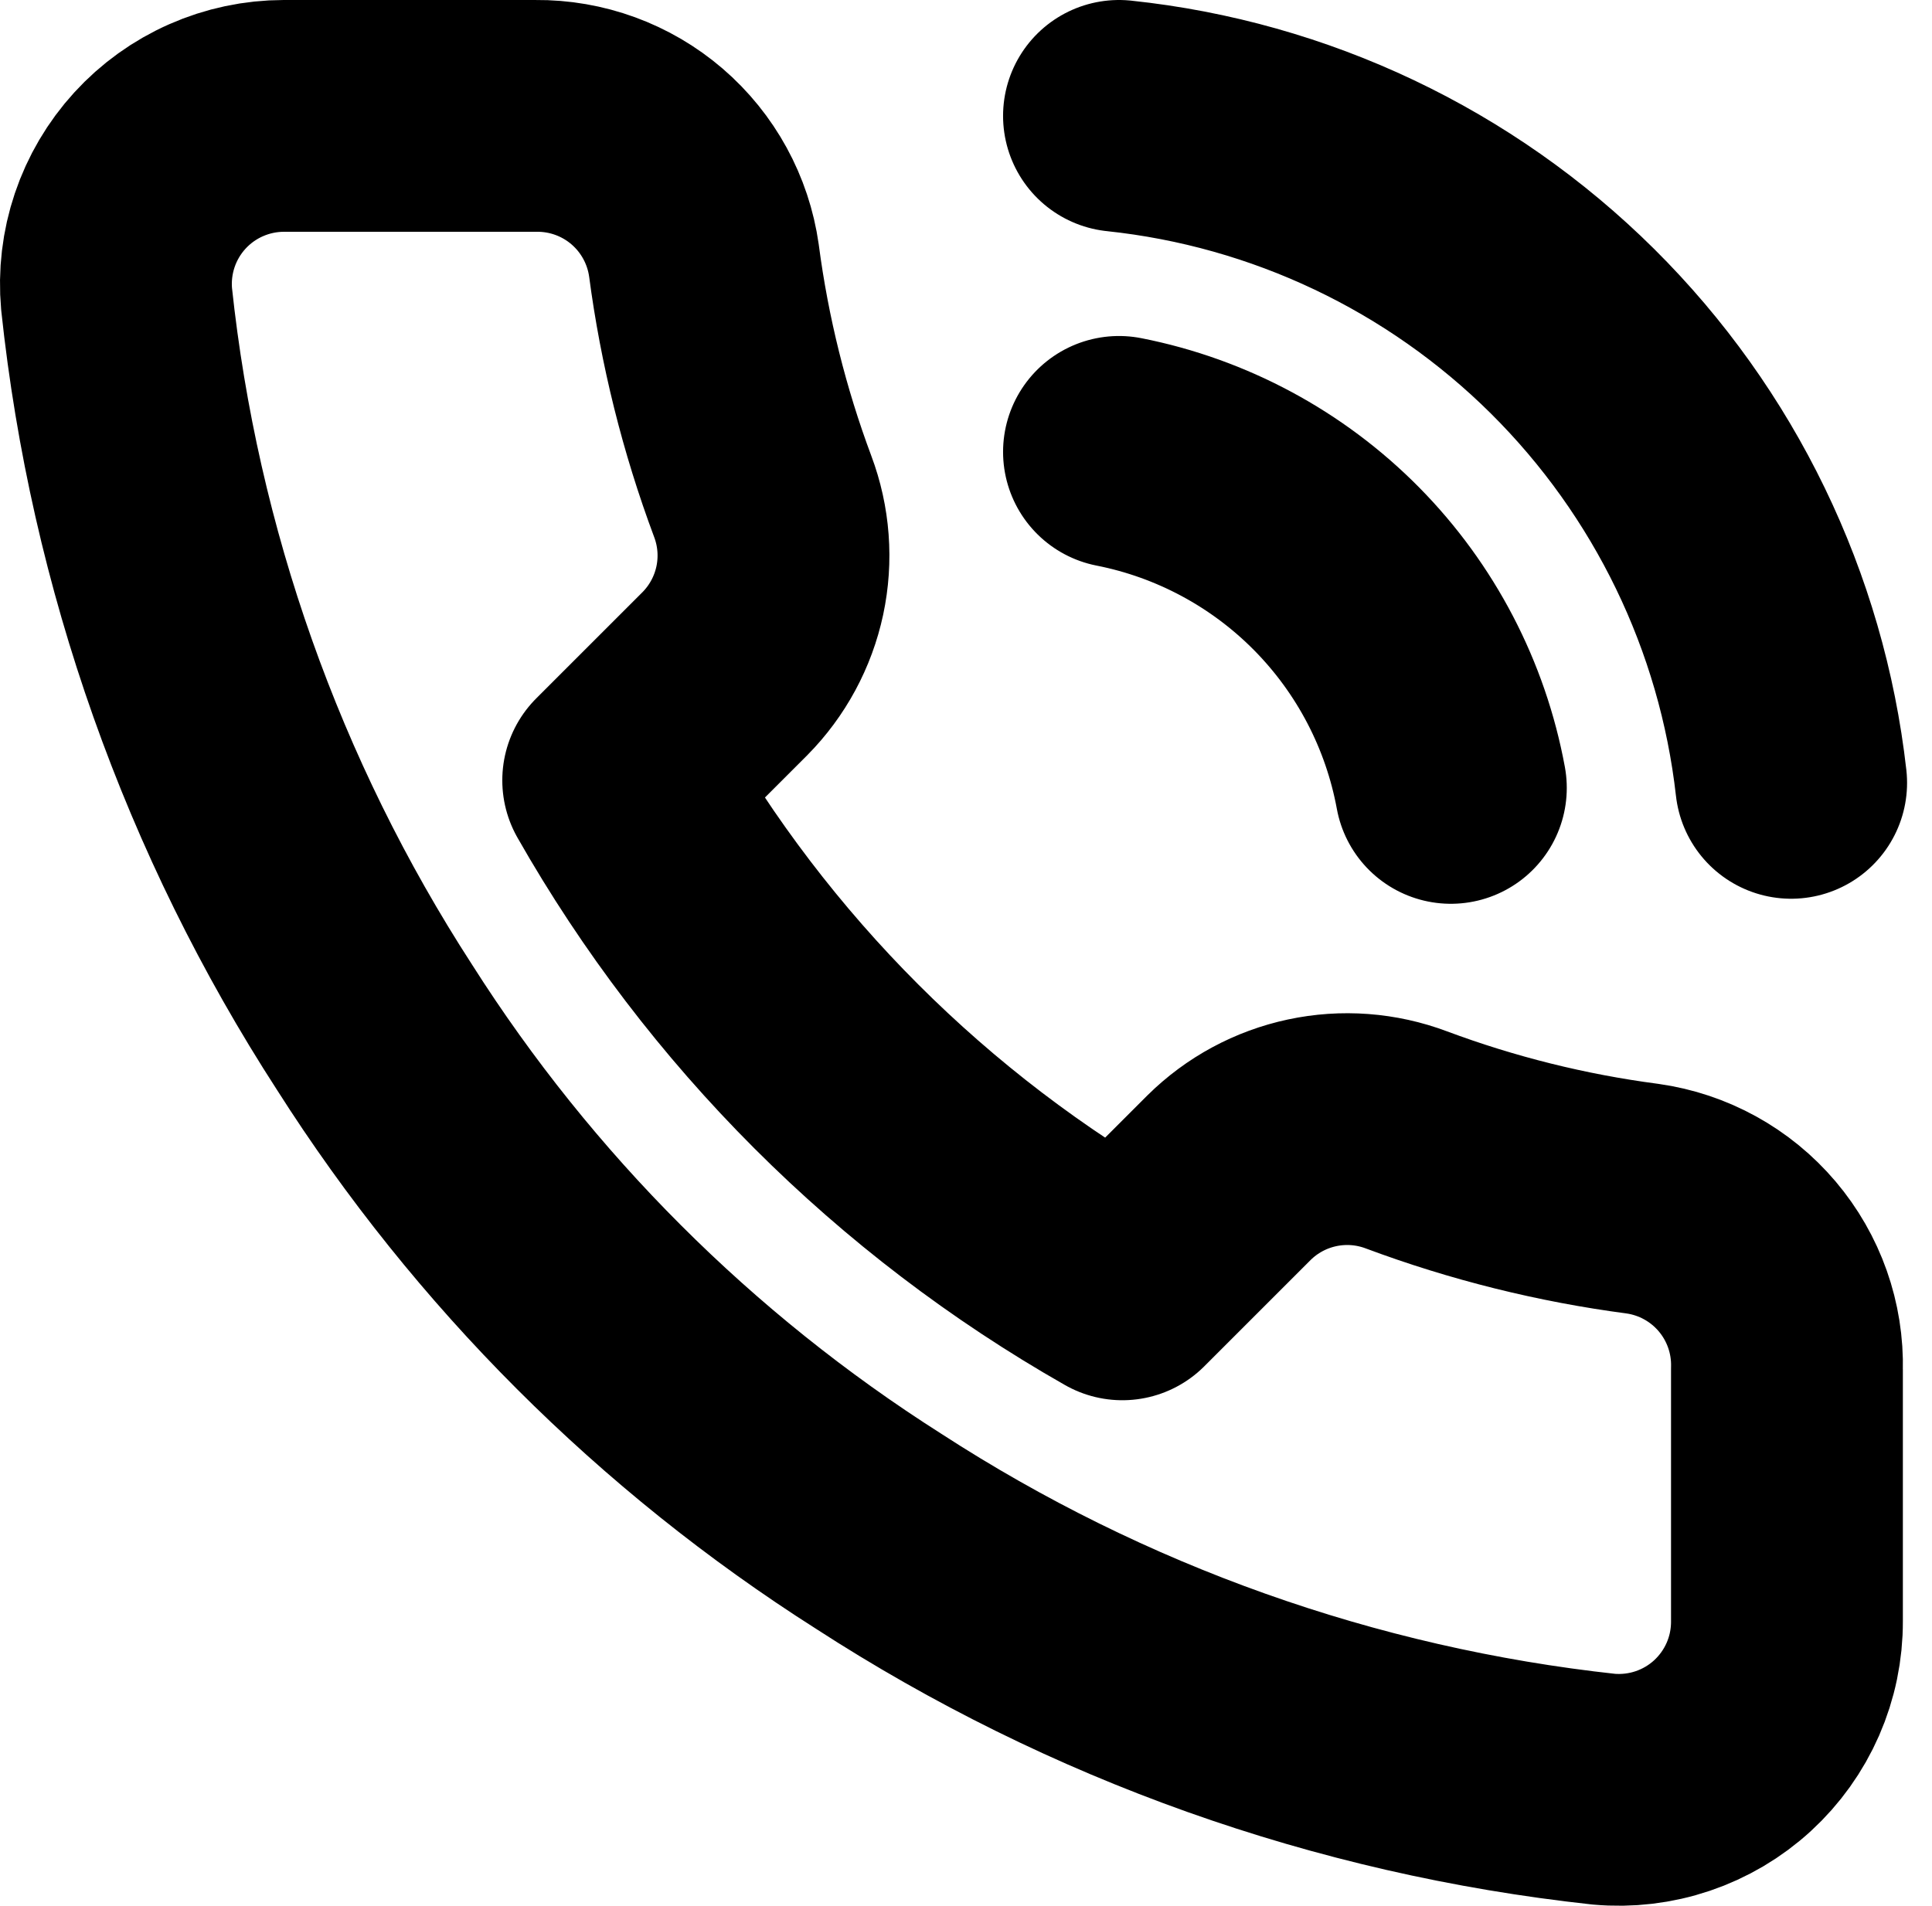
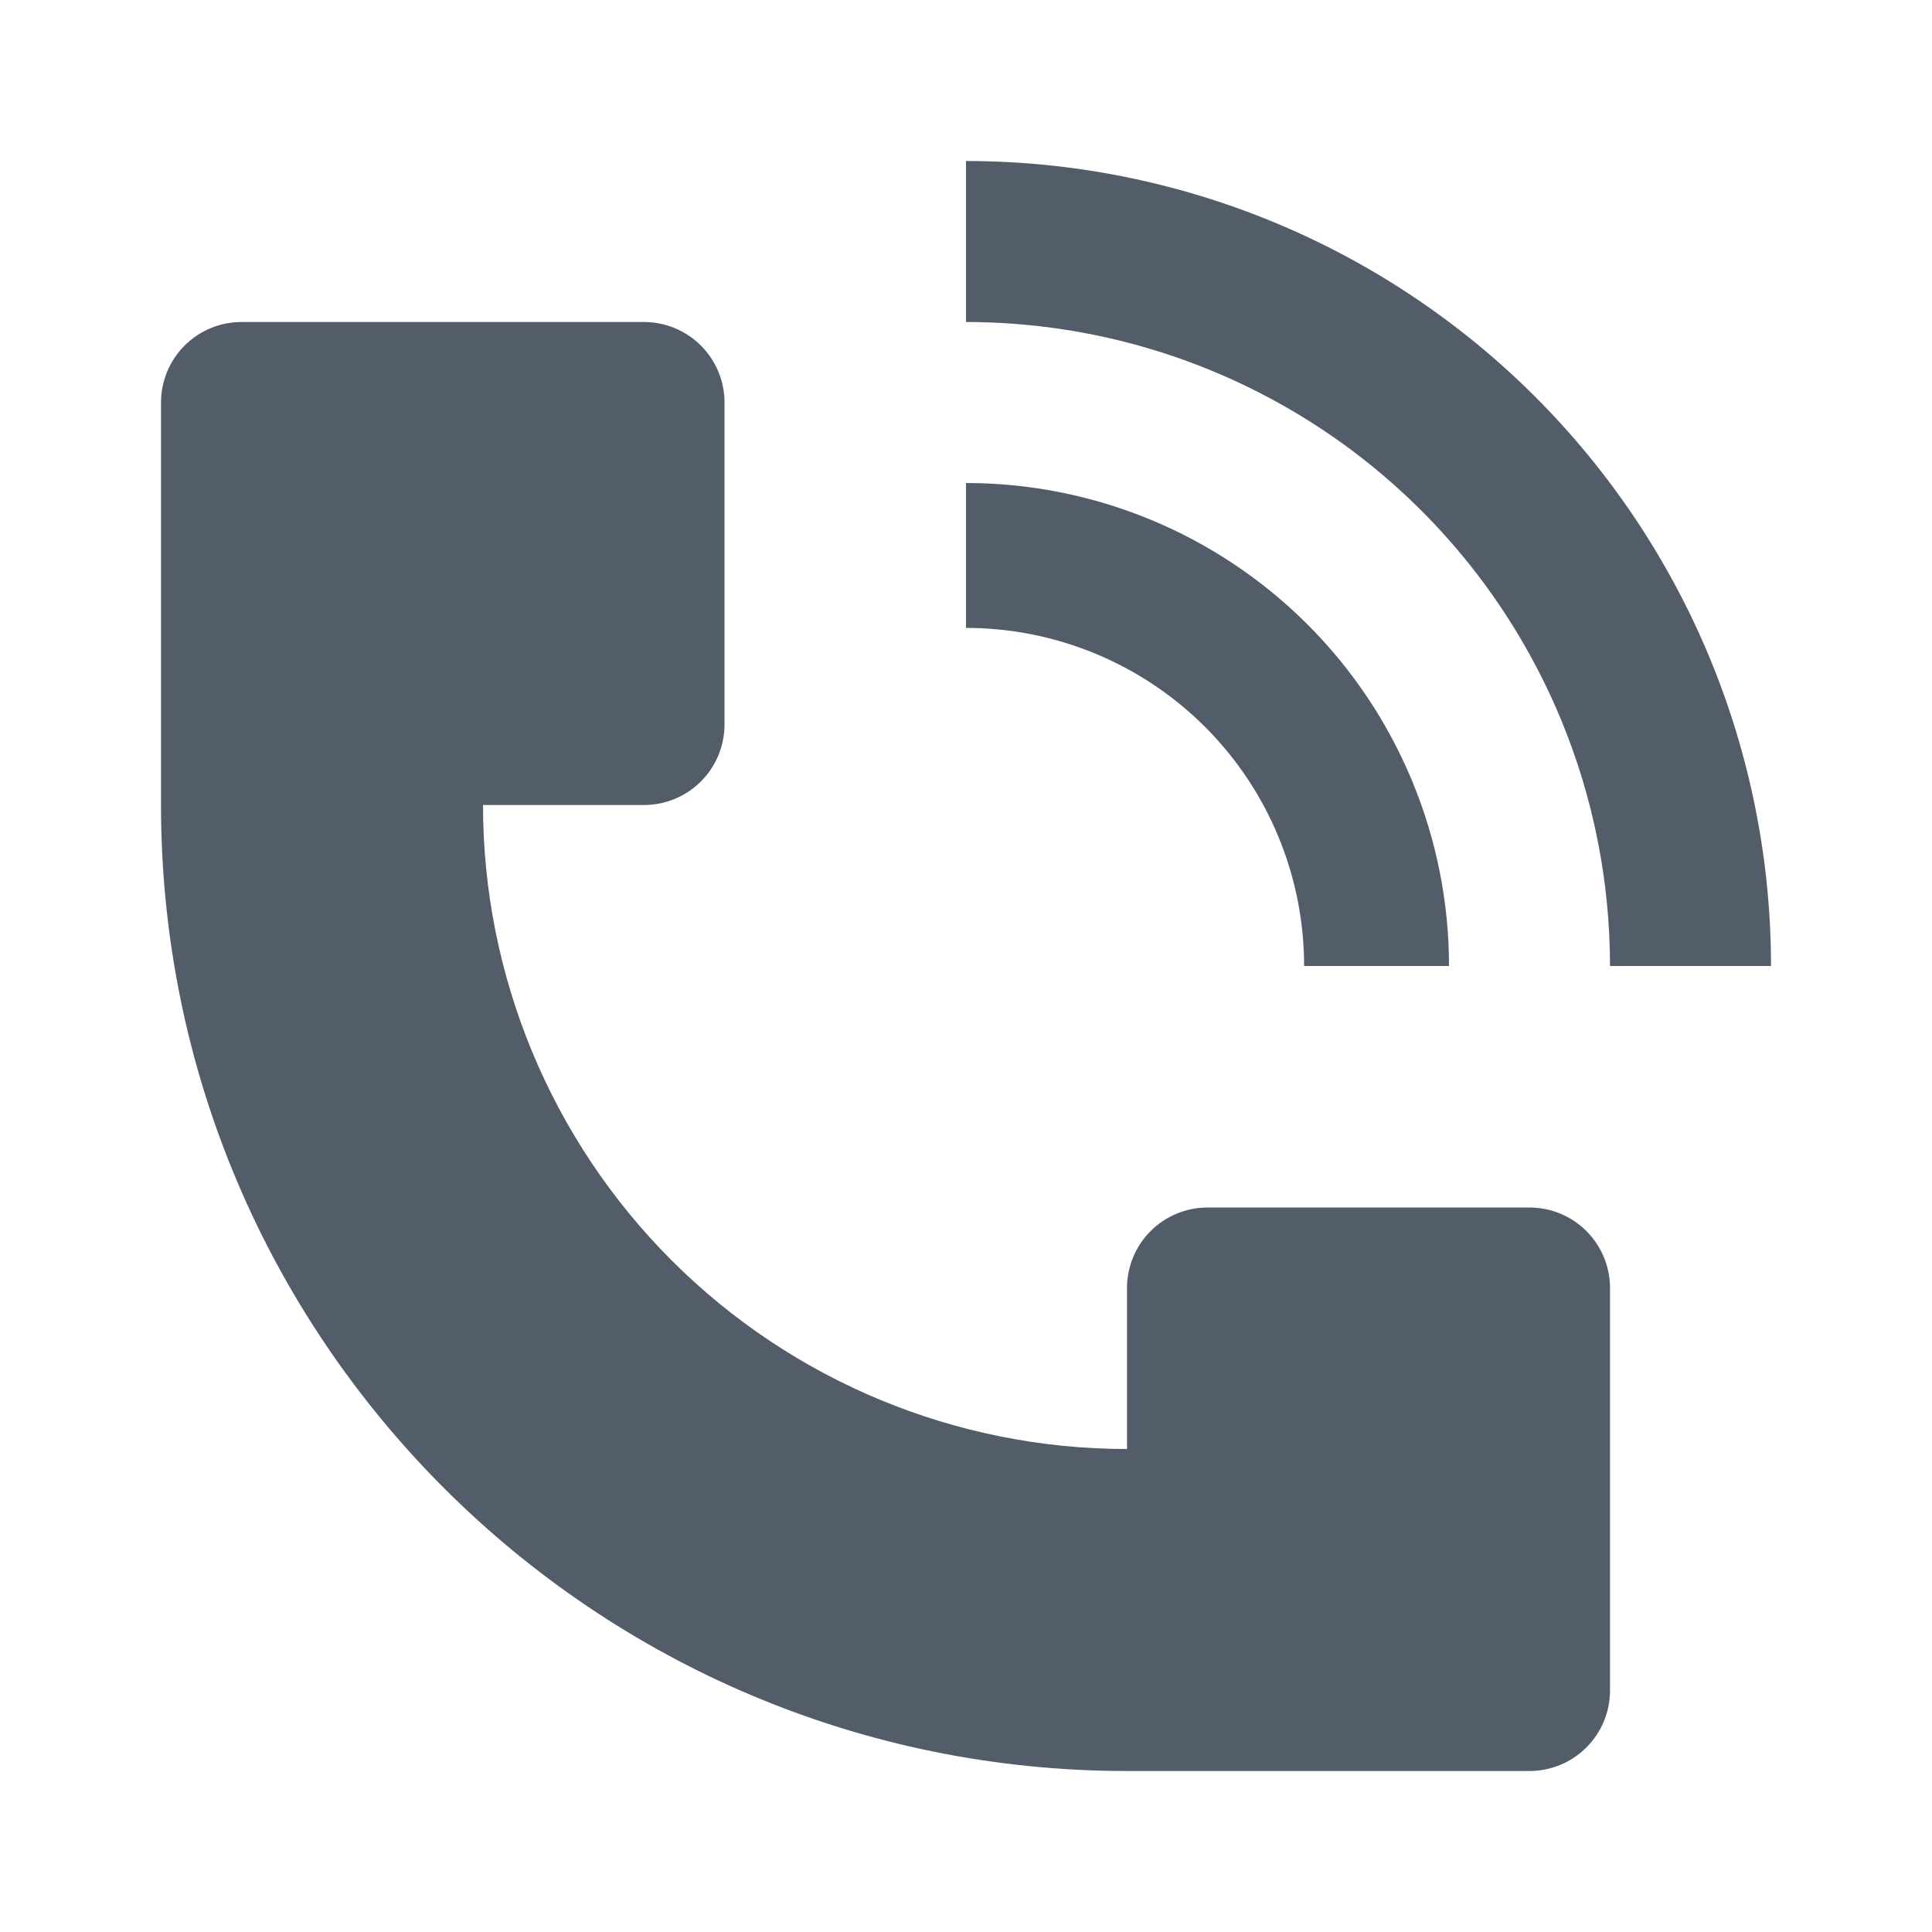
- <svg xmlns="http://www.w3.org/2000/svg" width="75" height="74" viewBox="0 0 75 74" fill="none">
-   <path d="M43.439 4.5C50.087 5.201 56.297 8.15 61.042 12.859C65.786 17.568 68.782 23.756 69.532 30.398M43.439 17.547C46.647 18.18 49.59 19.762 51.888 22.088C54.185 24.415 55.73 27.378 56.322 30.594M69.369 53.165V62.95C69.373 63.858 69.187 64.758 68.823 65.59C68.459 66.422 67.925 67.169 67.256 67.784C66.587 68.398 65.796 68.865 64.936 69.156C64.075 69.447 63.163 69.555 62.259 69.474C52.222 68.382 42.581 64.952 34.11 59.46C26.229 54.452 19.548 47.771 14.54 39.89C9.029 31.38 5.598 21.692 4.526 11.611C4.445 10.709 4.552 9.8 4.841 8.942C5.13 8.083 5.595 7.295 6.205 6.626C6.816 5.957 7.559 5.422 8.388 5.057C9.216 4.691 10.112 4.501 11.017 4.5H20.802C22.385 4.485 23.92 5.045 25.12 6.077C26.32 7.11 27.104 8.543 27.326 10.111C27.738 13.242 28.504 16.317 29.609 19.276C30.048 20.443 30.143 21.712 29.883 22.932C29.622 24.152 29.018 25.271 28.141 26.158L23.999 30.3C28.642 38.466 35.403 45.227 43.569 49.871L47.712 45.728C48.598 44.851 49.718 44.247 50.938 43.987C52.157 43.727 53.426 43.822 54.594 44.261C57.553 45.366 60.627 46.132 63.759 46.544C65.344 46.767 66.79 47.565 67.825 48.786C68.859 50.007 69.409 51.565 69.369 53.165Z" stroke="black" stroke-width="9" stroke-linecap="round" stroke-linejoin="round" />
+ <svg xmlns="http://www.w3.org/2000/svg" width="676" height="676" viewBox="0 0 676 676" fill="none">
+   <path d="M619.669 338.003C619.669 301.014 612.384 264.387 598.229 230.213C584.074 196.04 563.326 164.989 537.171 138.834C511.016 112.679 479.965 91.932 445.792 77.776C411.618 63.621 374.992 56.336 338.003 56.336V112.669C382.567 112.668 426.132 125.882 463.187 150.639C500.243 175.396 529.125 210.585 546.182 251.756C557.509 279.1 563.338 308.406 563.336 338.003H619.669ZM56.336 281.669V140.836C56.336 133.366 59.303 126.201 64.586 120.919C69.868 115.637 77.032 112.669 84.503 112.669H225.336C232.806 112.669 239.97 115.637 245.253 120.919C250.535 126.201 253.503 133.366 253.503 140.836V253.503C253.503 260.973 250.535 268.137 245.253 273.419C239.97 278.702 232.806 281.669 225.336 281.669H169.003C169.003 341.431 192.743 398.746 235.001 441.004C277.259 483.262 334.574 507.003 394.336 507.003V450.669C394.336 443.199 397.303 436.035 402.586 430.752C407.868 425.47 415.032 422.503 422.503 422.503H535.169C542.64 422.503 549.804 425.47 555.086 430.752C560.368 436.035 563.336 443.199 563.336 450.669V591.503C563.336 598.973 560.368 606.137 555.086 611.419C549.804 616.702 542.64 619.669 535.169 619.669H394.336C207.675 619.669 56.336 468.33 56.336 281.669Z" fill="#535D69" />
+   <path d="M494.132 273.333C502.627 293.836 507.001 315.811 507.004 338.004H456.304C456.304 306.629 443.84 276.539 421.655 254.353C399.469 232.168 369.379 219.704 338.004 219.704V169.004C371.428 169.006 404.101 178.918 431.891 197.489C459.682 216.059 481.341 242.453 494.132 273.333Z" fill="#535D69" />
</svg>
